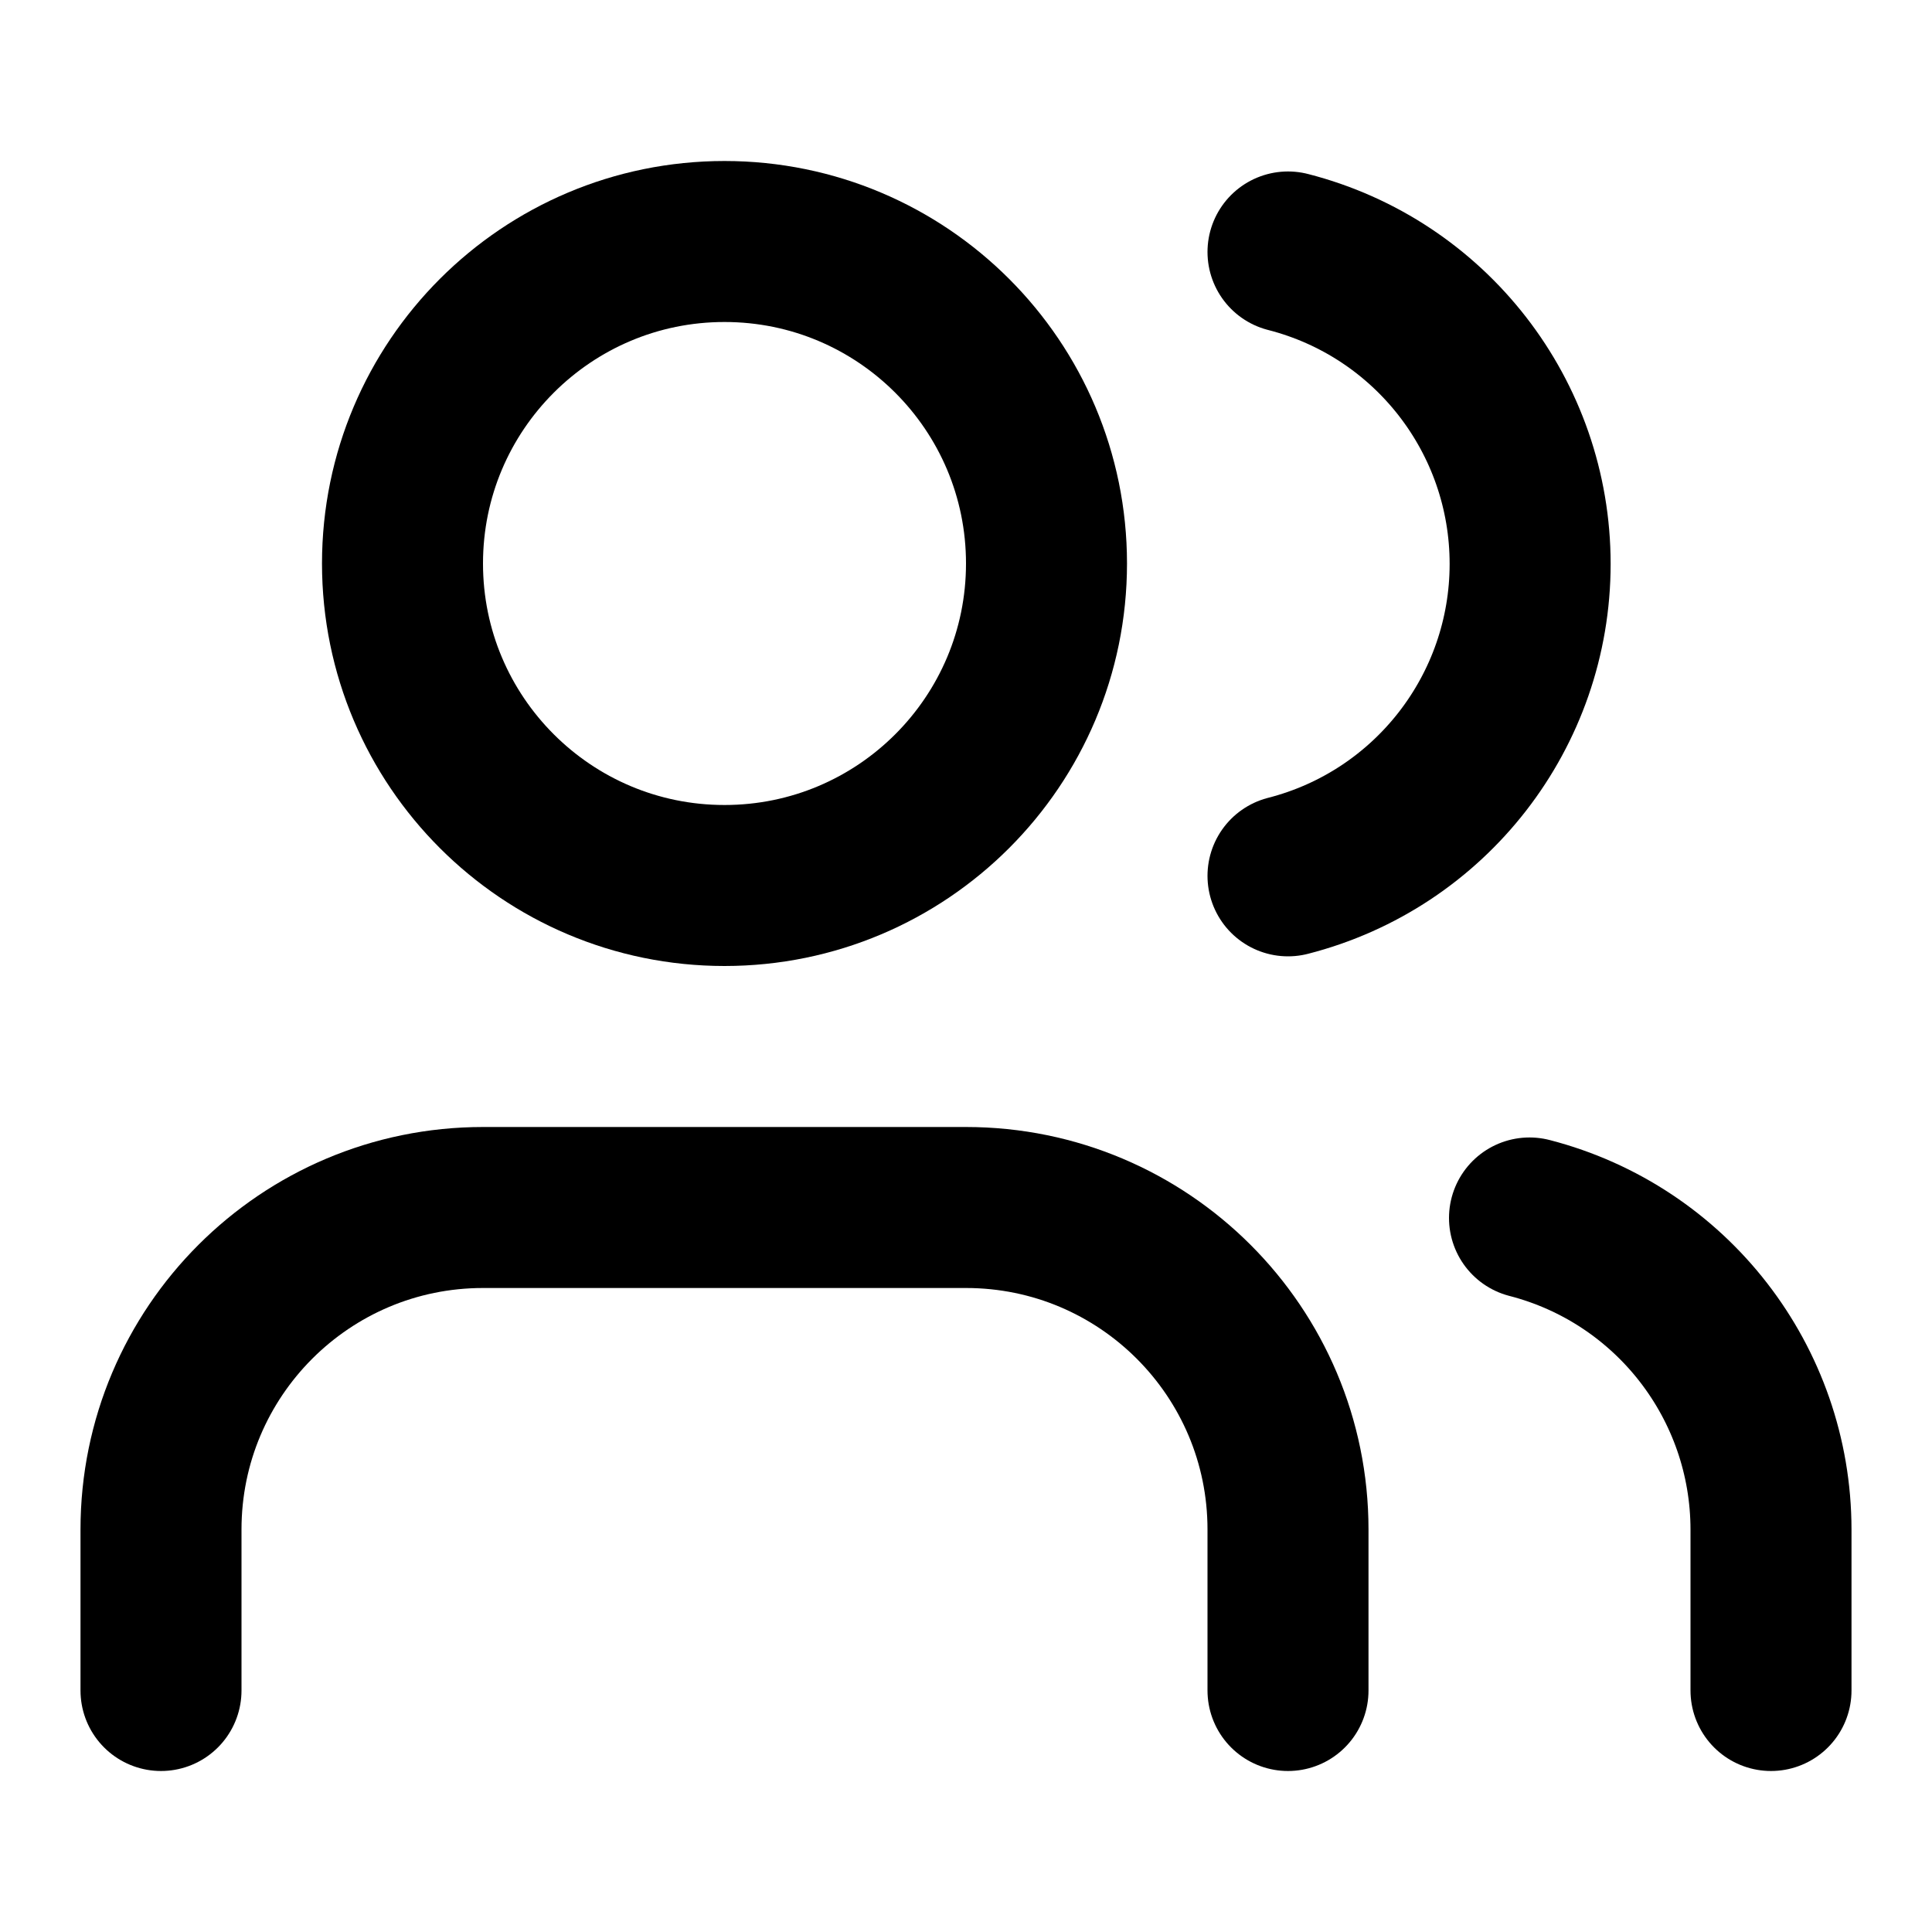
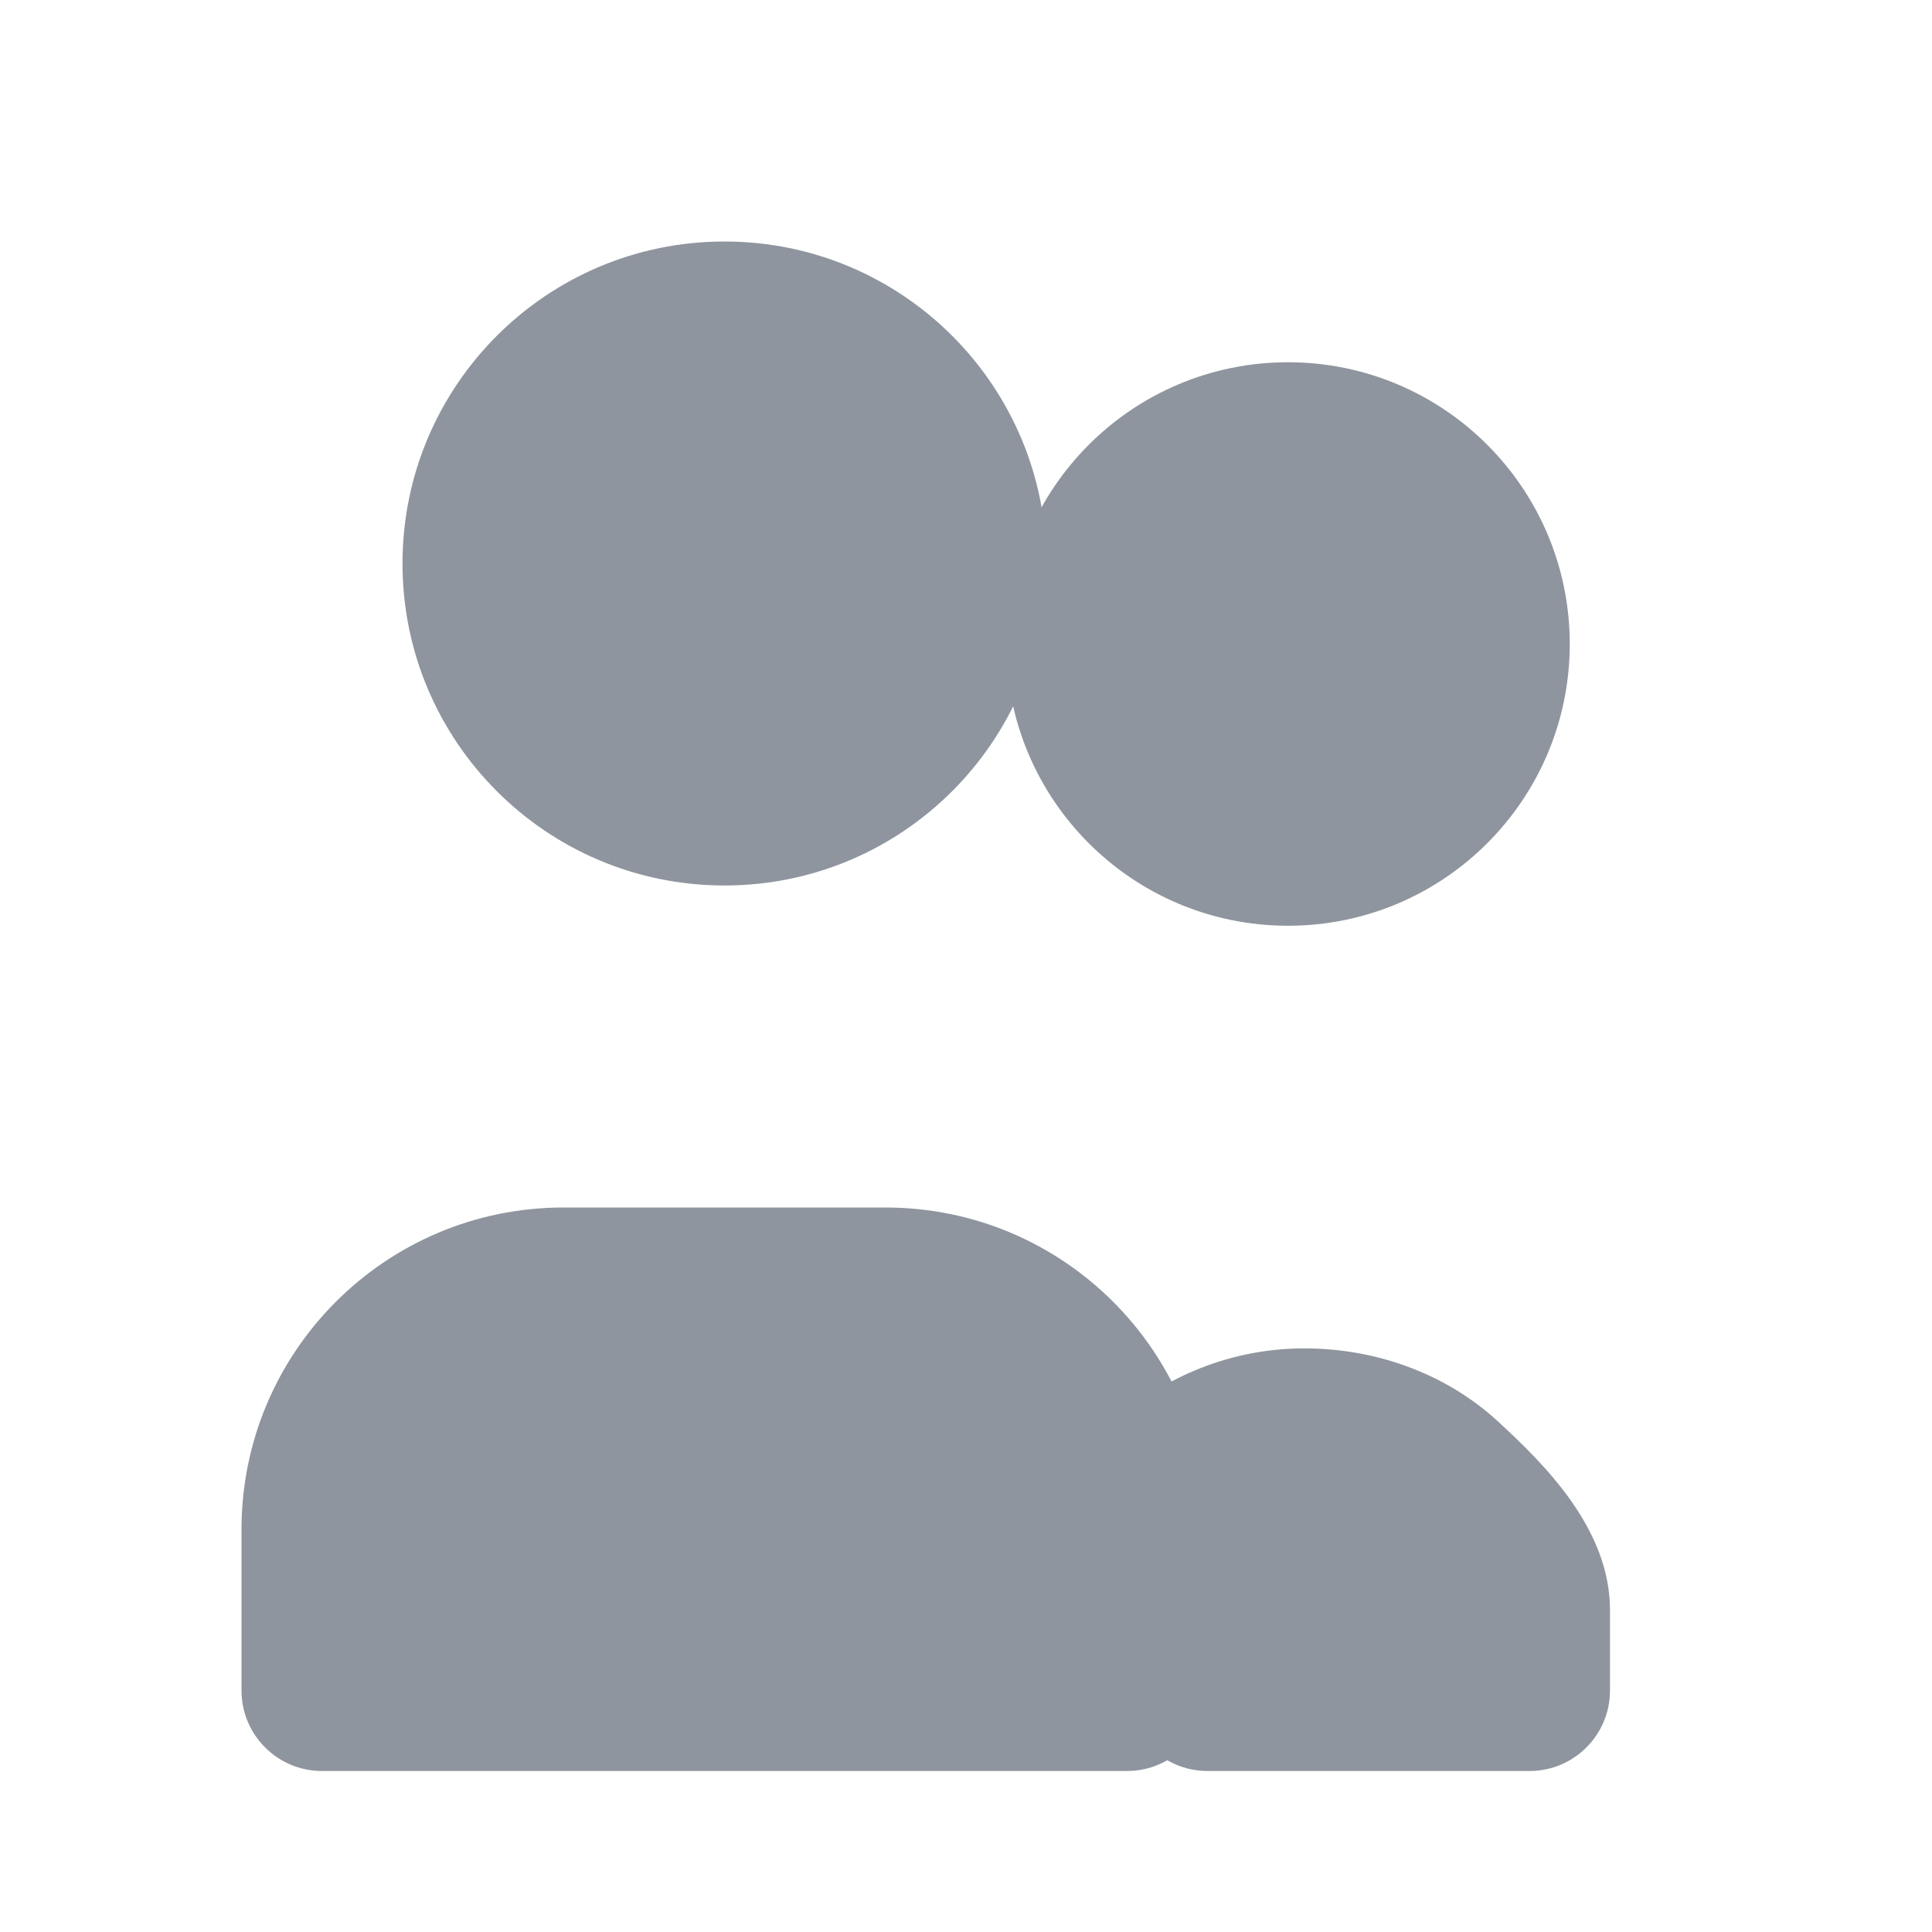
- <svg xmlns="http://www.w3.org/2000/svg" viewBox="0 0 24 24" fill="none" stroke="currentColor" stroke-width="2" stroke-linecap="round" stroke-linejoin="round">
-   <path d="M16 21v-2a4 4 0 0 0-4-4H6a4 4 0 0 0-4 4v2" />
-   <circle cx="9" cy="7" r="4" />
-   <path d="M22 21v-2a4 4 0 0 0-3-3.87" />
-   <path d="M16 3.13a4 4 0 0 1 0 7.75" />
+ <svg xmlns="http://www.w3.org/2000/svg" viewBox="0 0 24 24">
+   <g fill="#8f959e" fill-rule="evenodd">
+     <circle cx="9" cy="7" r="4" />
+     <path d="M3 21v-2a4 4 0 0 1 4-4h4a4 4 0 0 1 4 4v2a1 1 0 0 1-1 1H4a1 1 0 0 1-1-1z" />
+     <circle cx="16" cy="8" r="3.5" />
+     <path d="M13 21v-1.5c0-1.5 1.5-2.75 3.2-2.75.95 0 1.8.35 2.4.9.6.55 1.4 1.35 1.4 2.35V21a1 1 0 0 1-1 1h-4a1 1 0 0 1-1-1z" />
+   </g>
</svg>
